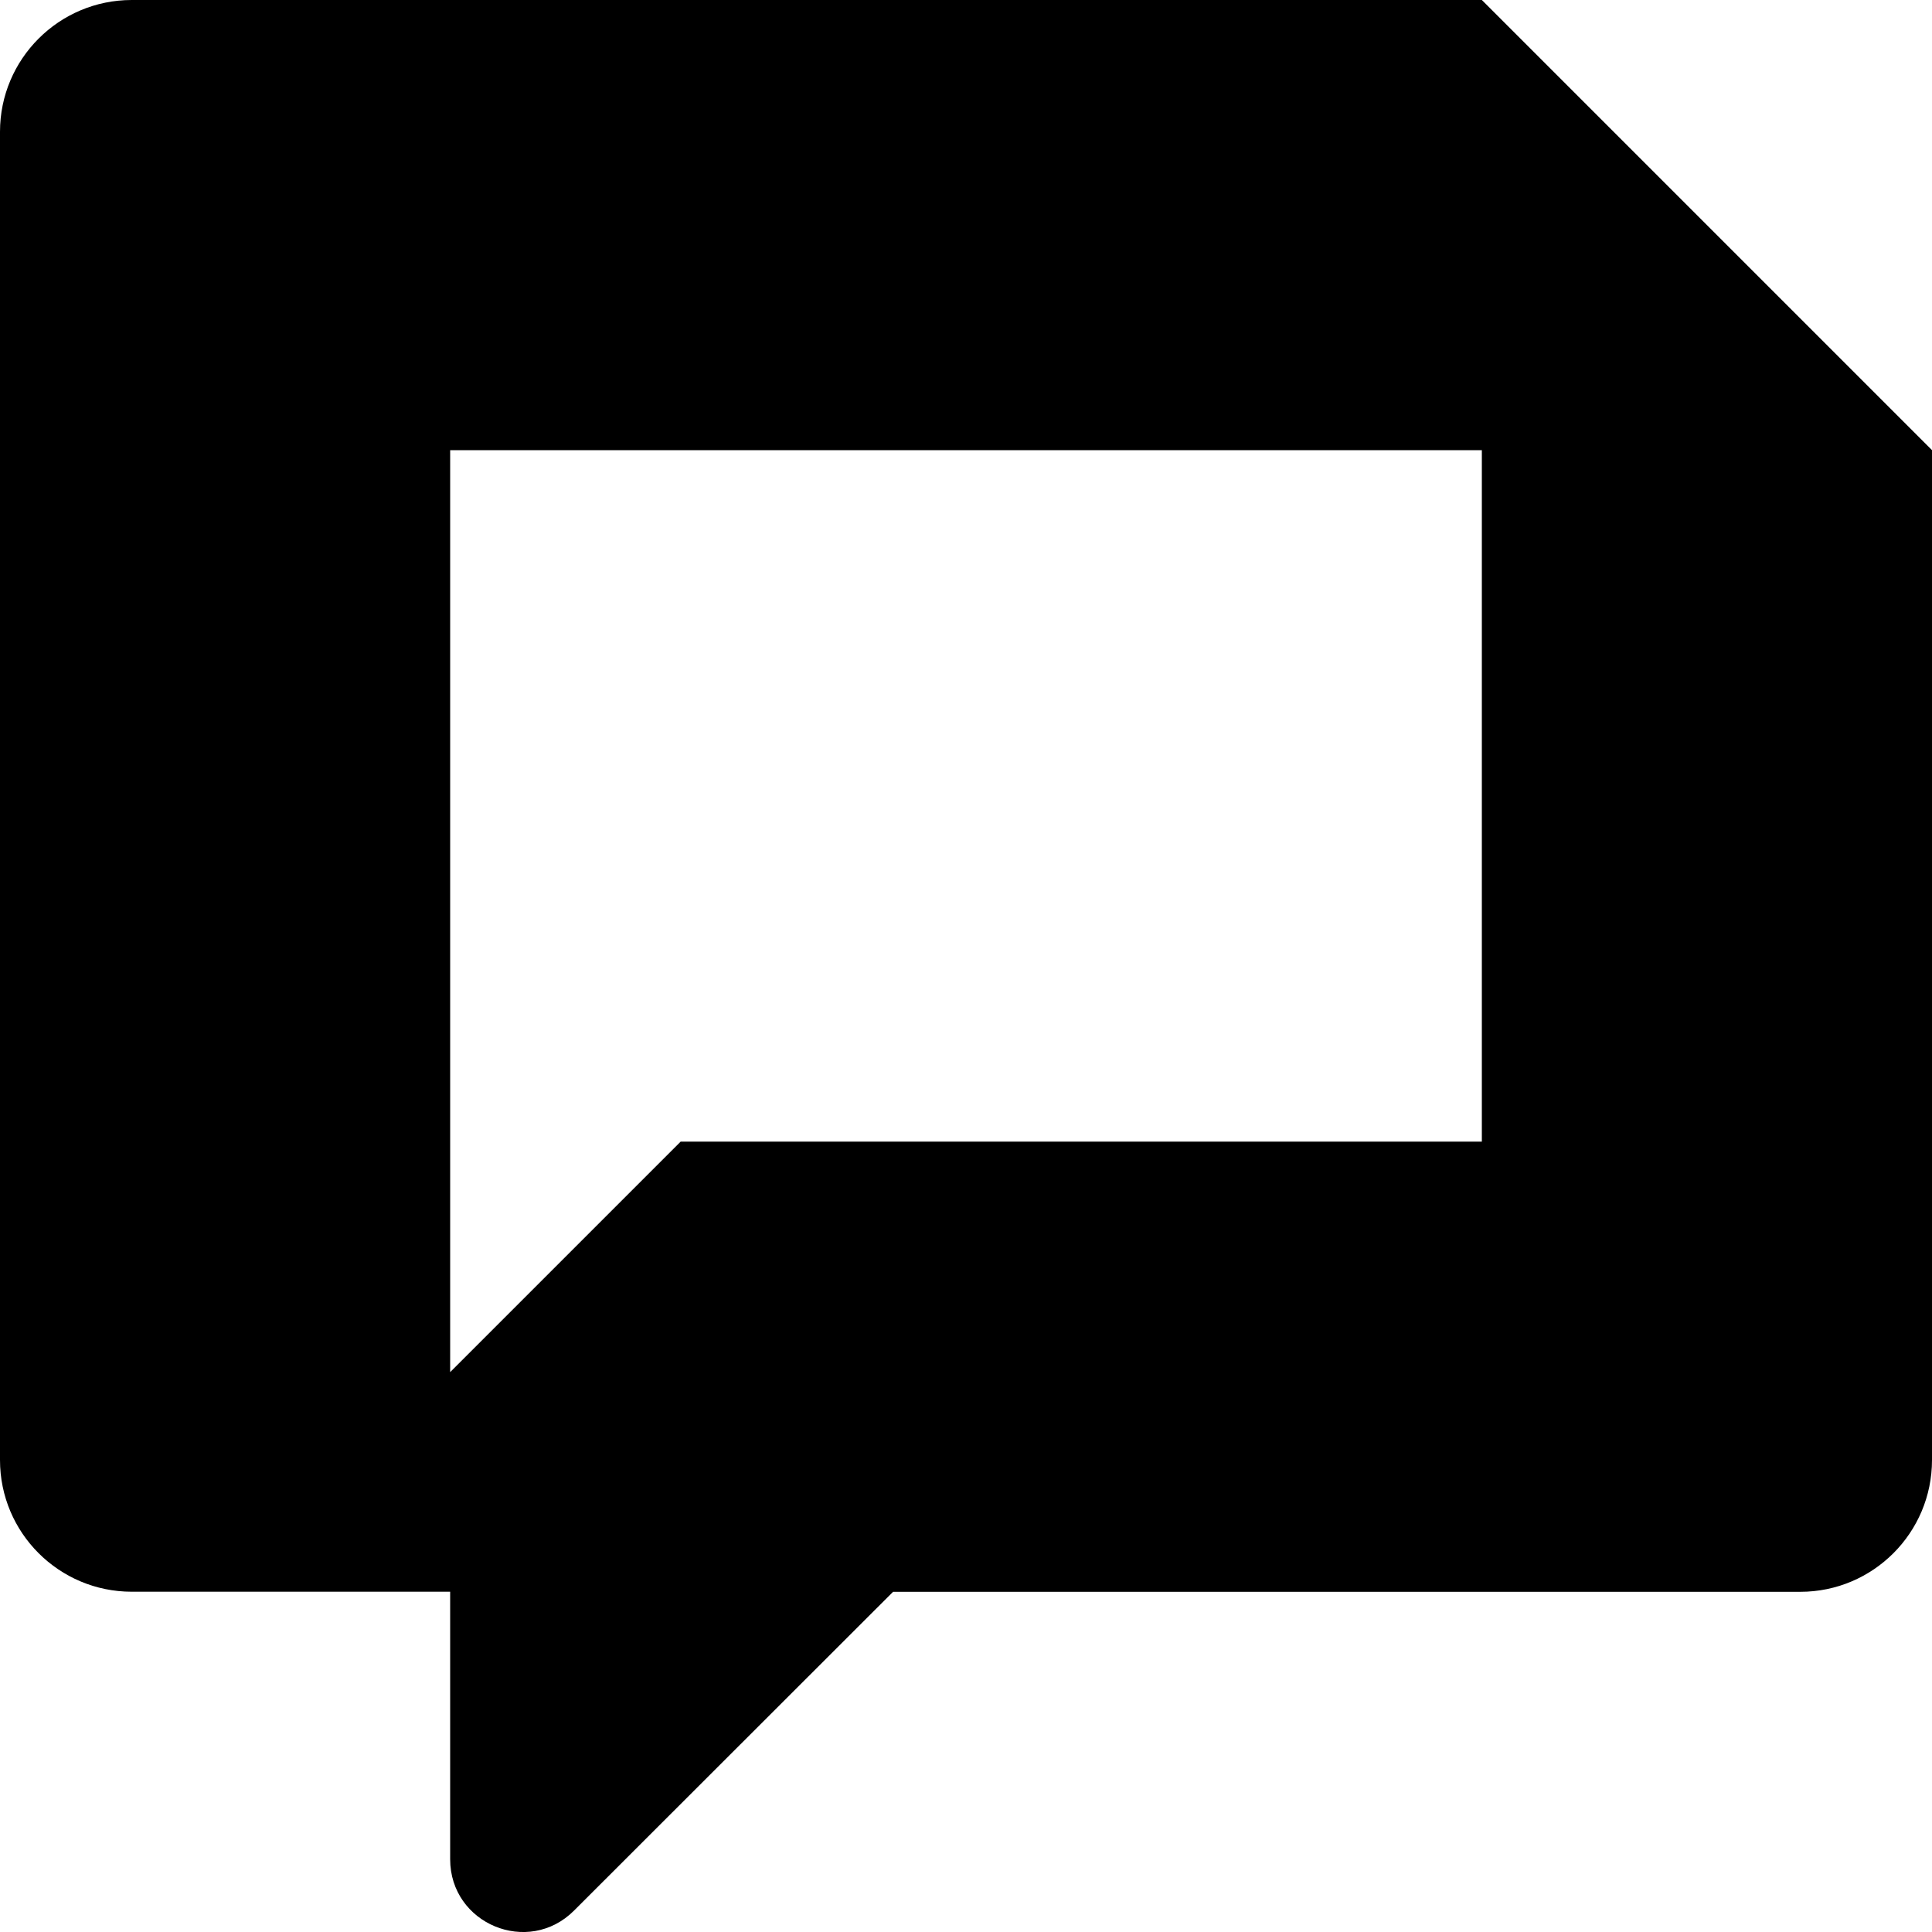
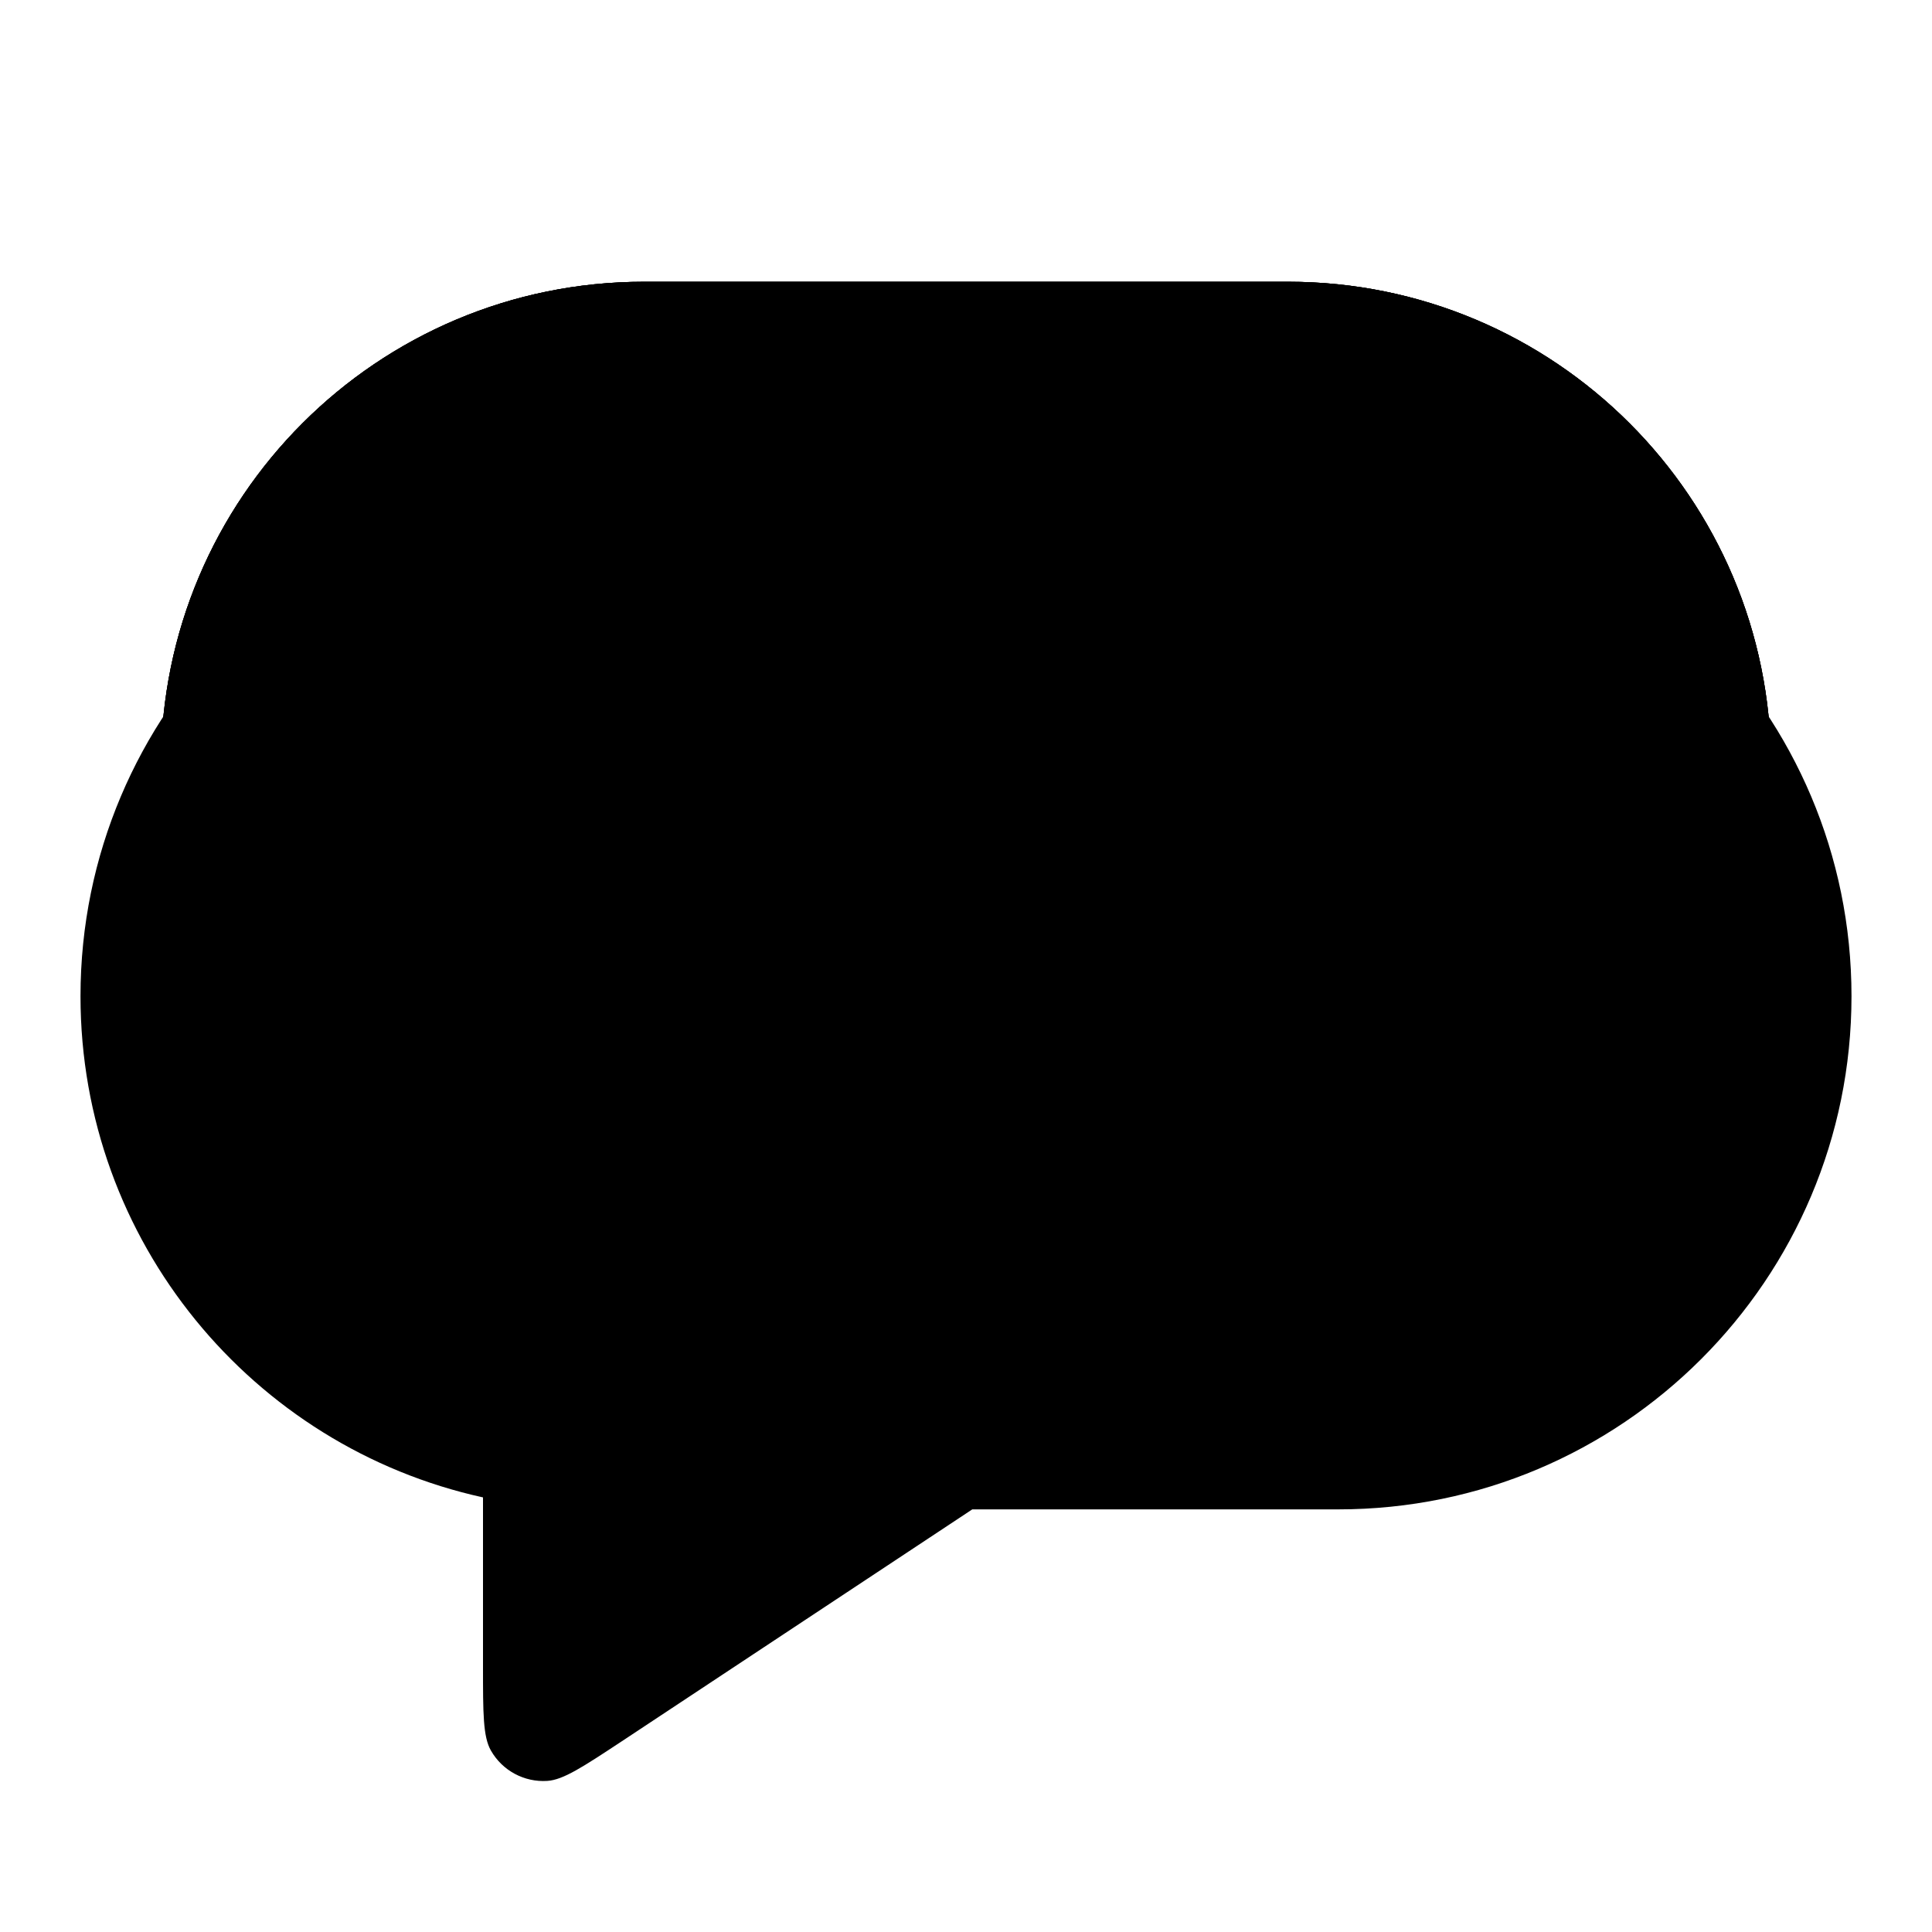
- <svg xmlns="http://www.w3.org/2000/svg" role="img" viewBox="0 0 24 24">
-   <path d="M1.637 0C.733 0 0 .733 0 1.637v16.5c0 .904.733 1.636 1.637 1.636h3.955v3.323c0 .804.97 1.207 1.539.638l3.963-3.96h11.27c.903 0 1.636-.733 1.636-1.637V5.592L18.408 0Zm3.955 5.592h12.816v8.59H8.455l-2.863 2.863Z" />
+ <svg xmlns="http://www.w3.org/2000/svg" role="img" fill="currentColor" viewBox="0 0 192 192">
+   <rect width="160" height="96" x="16" y="28" rx="48" />
+   <path d="M133 48c28.167 0 51 22.834 51 51 0 28.167-22.833 51-51 51H96.624l-34.857 23.064c-3.86 2.544-5.789 3.816-7.372 3.92a6 6 0 0 1-5.612-3.022C48 172.583 48 170.271 48 165.649V148.81C25.121 143.78 8 123.39 8 99c0-28.166 22.834-51 51-51h74z" />
+   <g>
+     <rect width="160" height="96" x="16" y="28" rx="48" />
+     <rect width="160" height="96" x="16" y="28" rx="48" />
+     <path stroke-linecap="round" stroke-width="12" d="M62 94s8.84 18 34 18 34-17.182 34-17.182" />
+   </g>
</svg>
